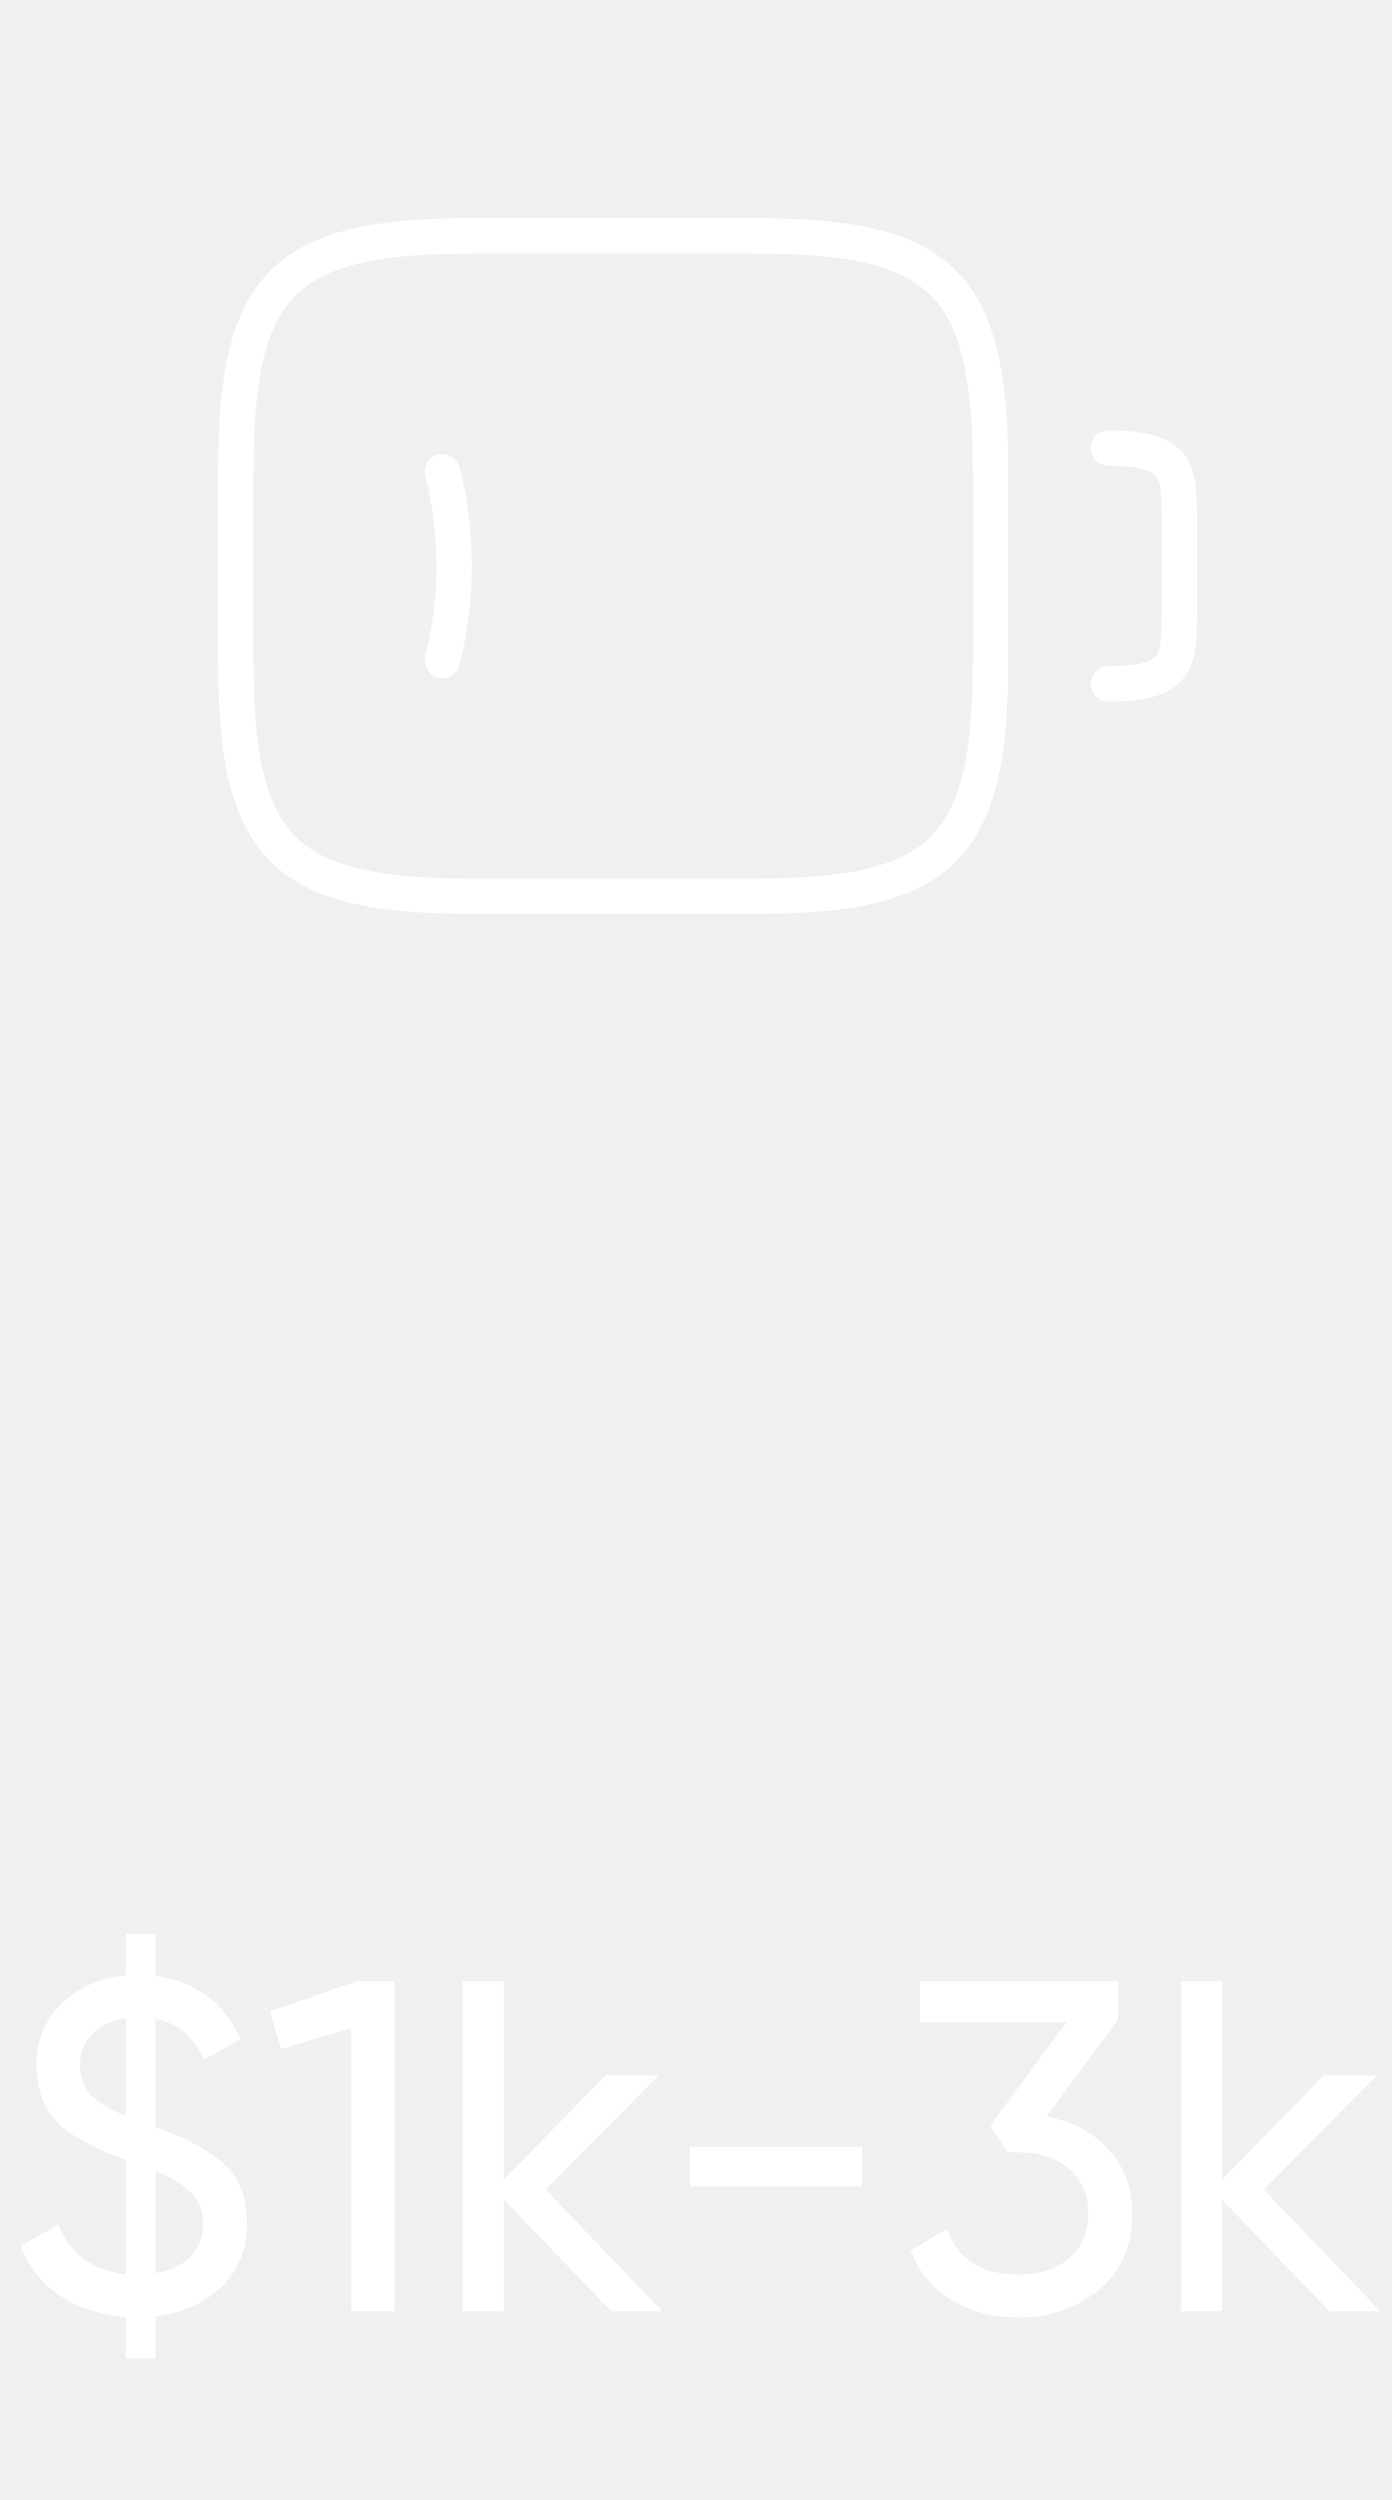
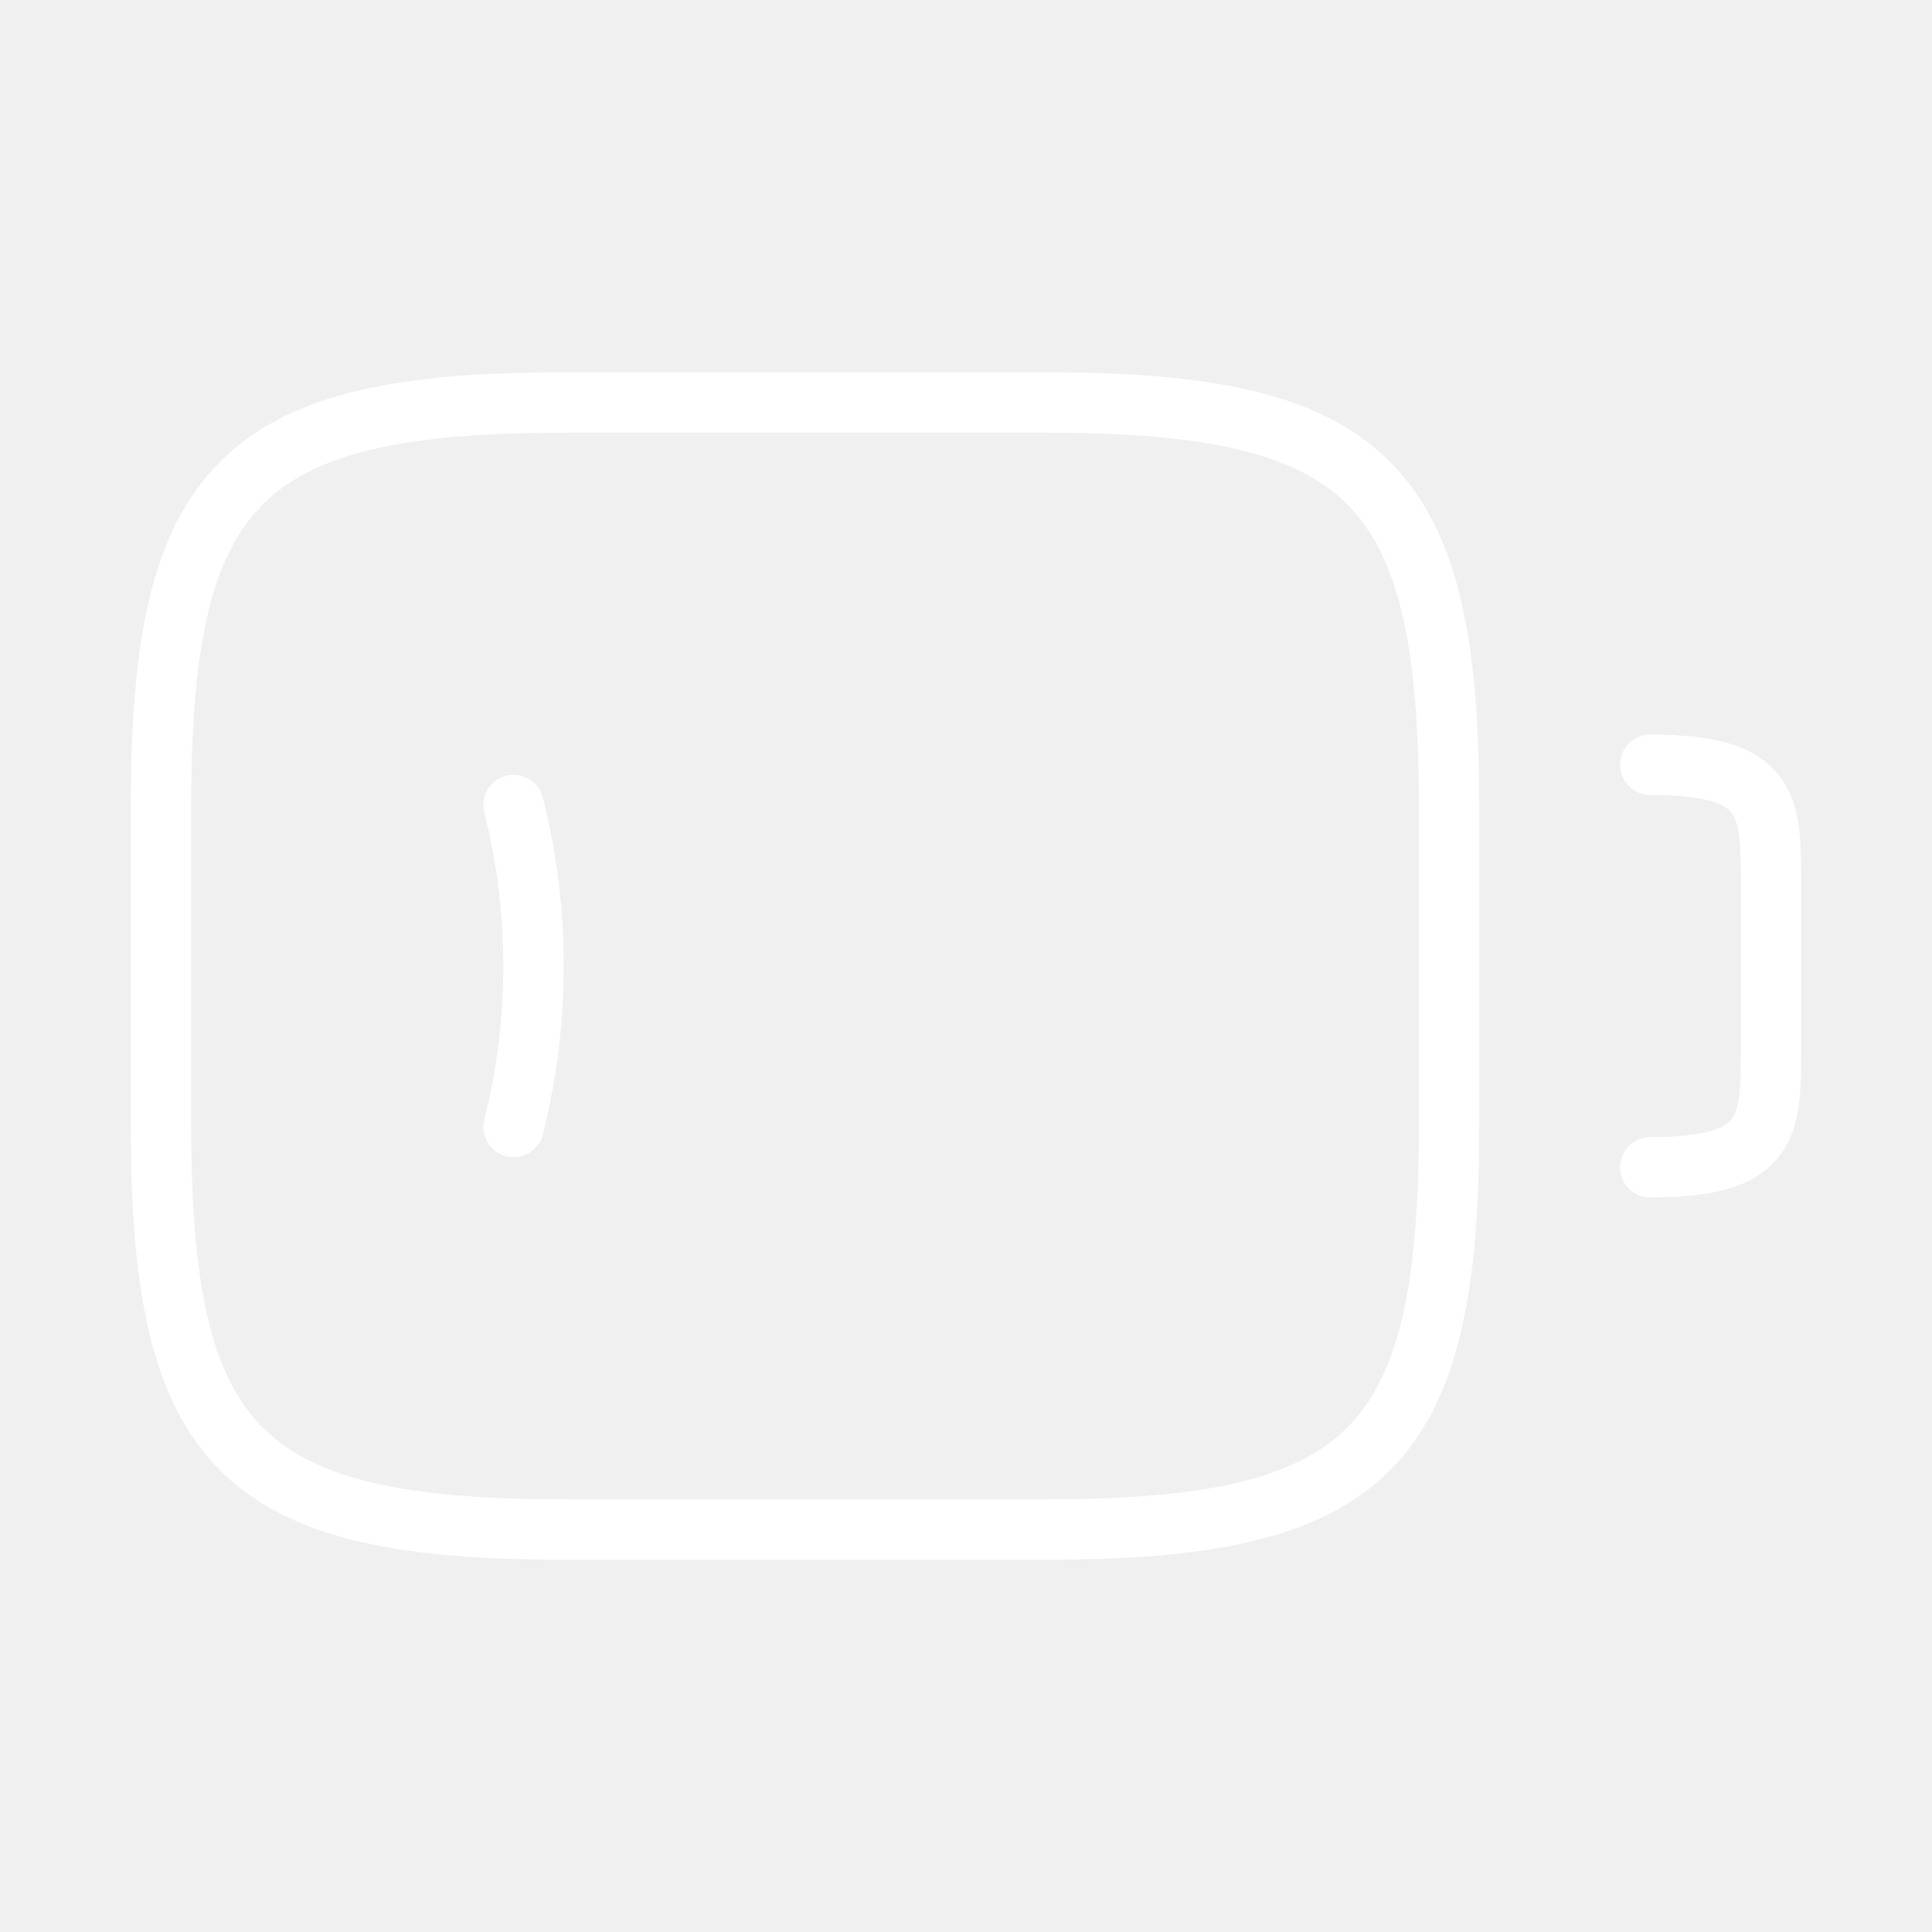
- <svg xmlns="http://www.w3.org/2000/svg" width="59" height="106" viewBox="0 0 59 106" fill="none">
-   <path d="M32 38H20C12 38 10 36 10 28V20C10 12 12 10 20 10H32C40 10 42 12 42 20V28C42 36 40 38 32 38Z" stroke="white" stroke-width="1.5" stroke-linecap="round" stroke-linejoin="round" />
-   <path d="M47 19C50 19 50 20 50 22V26C50 28 50 29 47 29" stroke="white" stroke-width="1.5" stroke-linecap="round" stroke-linejoin="round" />
-   <path d="M18.76 20C19.42 22.62 19.42 25.38 18.76 28" stroke="white" stroke-width="1.5" stroke-linecap="round" stroke-linejoin="round" />
-   <path d="M10.474 94.26C10.474 95.367 10.114 96.267 9.394 96.96C8.674 97.653 7.74 98.073 6.594 98.22V100H5.334V98.24C4.254 98.16 3.327 97.86 2.554 97.34C1.78 96.82 1.22 96.12 0.874 95.24L2.474 94.32C2.94 95.56 3.894 96.26 5.334 96.42V91.58C4.24 91.193 3.374 90.753 2.734 90.26C1.947 89.647 1.554 88.753 1.554 87.58C1.554 86.5 1.914 85.62 2.634 84.94C3.367 84.247 4.267 83.853 5.334 83.76V82H6.594V83.78C8.287 84.007 9.487 84.9 10.194 86.46L8.634 87.34C8.247 86.367 7.567 85.787 6.594 85.6V90.2C7.194 90.413 7.681 90.613 8.054 90.8C8.454 91 8.847 91.247 9.234 91.54C10.06 92.14 10.474 93.047 10.474 94.26ZM3.394 87.58C3.394 88.073 3.541 88.487 3.834 88.82C4.141 89.14 4.641 89.44 5.334 89.72V85.58C4.734 85.66 4.261 85.88 3.914 86.24C3.567 86.587 3.394 87.033 3.394 87.58ZM6.594 92.04V96.38C7.221 96.287 7.714 96.053 8.074 95.68C8.434 95.307 8.614 94.84 8.614 94.28C8.614 93.747 8.454 93.32 8.134 93C7.827 92.667 7.314 92.347 6.594 92.04ZM11.45 85.28L15.13 84H16.73V98H14.89V86L11.91 86.88L11.45 85.28ZM23.139 92.84L28.079 98H25.919L21.359 93.26V98H19.619V84H21.359V92.42L25.679 88H27.919L23.139 92.84ZM36.552 92.7H29.252V91.02H36.552V92.7ZM47.405 85.64L44.365 89.74C45.458 89.94 46.338 90.407 47.005 91.14C47.672 91.873 48.005 92.78 48.005 93.86C48.005 95.233 47.538 96.307 46.605 97.08C45.658 97.867 44.525 98.26 43.205 98.26C42.112 98.26 41.158 98.013 40.345 97.52C39.532 97.027 38.952 96.327 38.605 95.42L40.165 94.5C40.578 95.793 41.592 96.44 43.205 96.44C44.085 96.44 44.792 96.213 45.325 95.76C45.872 95.293 46.145 94.66 46.145 93.86C46.145 93.06 45.872 92.427 45.325 91.96C44.792 91.493 44.085 91.26 43.205 91.26H42.725L41.985 90.12L45.225 85.74H39.005V84H47.405V85.64ZM53.588 92.84L58.528 98H56.368L51.808 93.26V98H50.068V84H51.808V92.42L56.128 88H58.368L53.588 92.84Z" fill="white" />
+ <svg xmlns="http://www.w3.org/2000/svg" width="48" height="48" viewBox="0 0 48 48" fill="none">
+   <path d="M26 38H14C6 38 4 36 4 28V20C4 12 6 10 14 10H26C34 10 36 12 36 20V28C36 36 34 38 26 38Z" stroke="white" stroke-width="1.5" stroke-linecap="round" stroke-linejoin="round" />
+   <path d="M41 19C44 19 44 20 44 22V26C44 28 44 29 41 29" stroke="white" stroke-width="1.5" stroke-linecap="round" stroke-linejoin="round" />
+   <path d="M12.76 20C13.42 22.62 13.42 25.38 12.76 28" stroke="white" stroke-width="1.5" stroke-linecap="round" stroke-linejoin="round" />
</svg>
